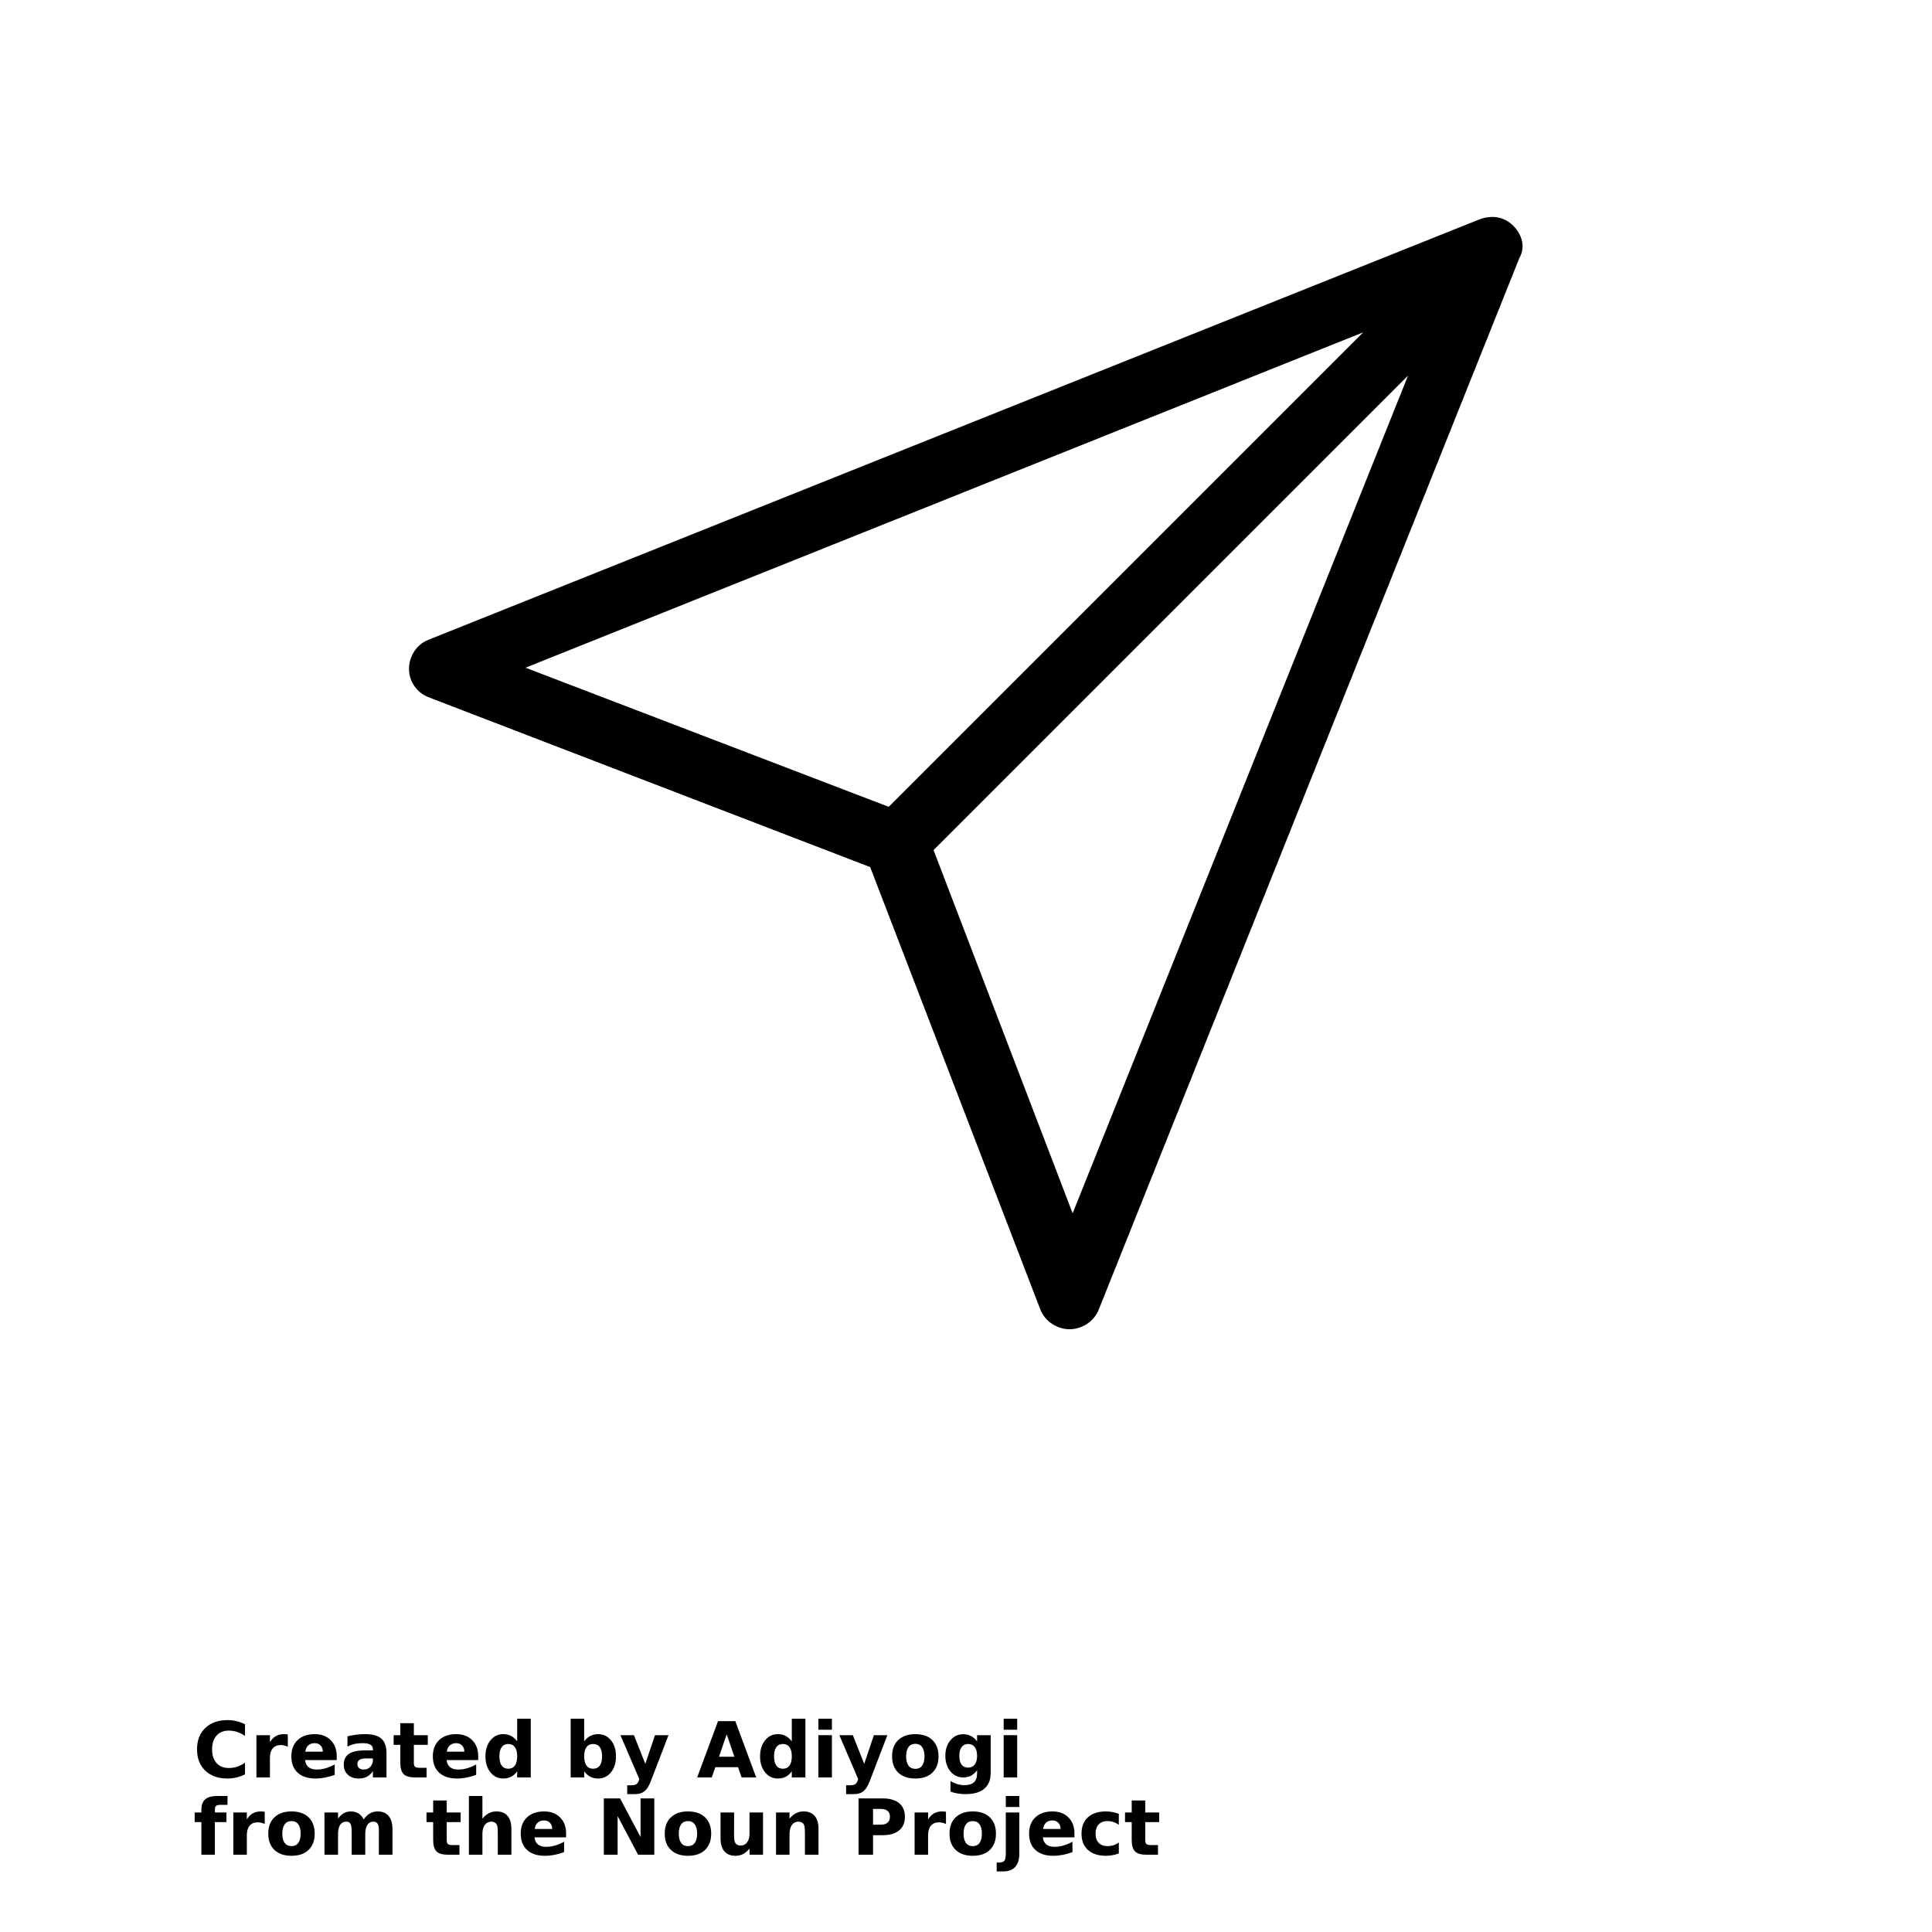
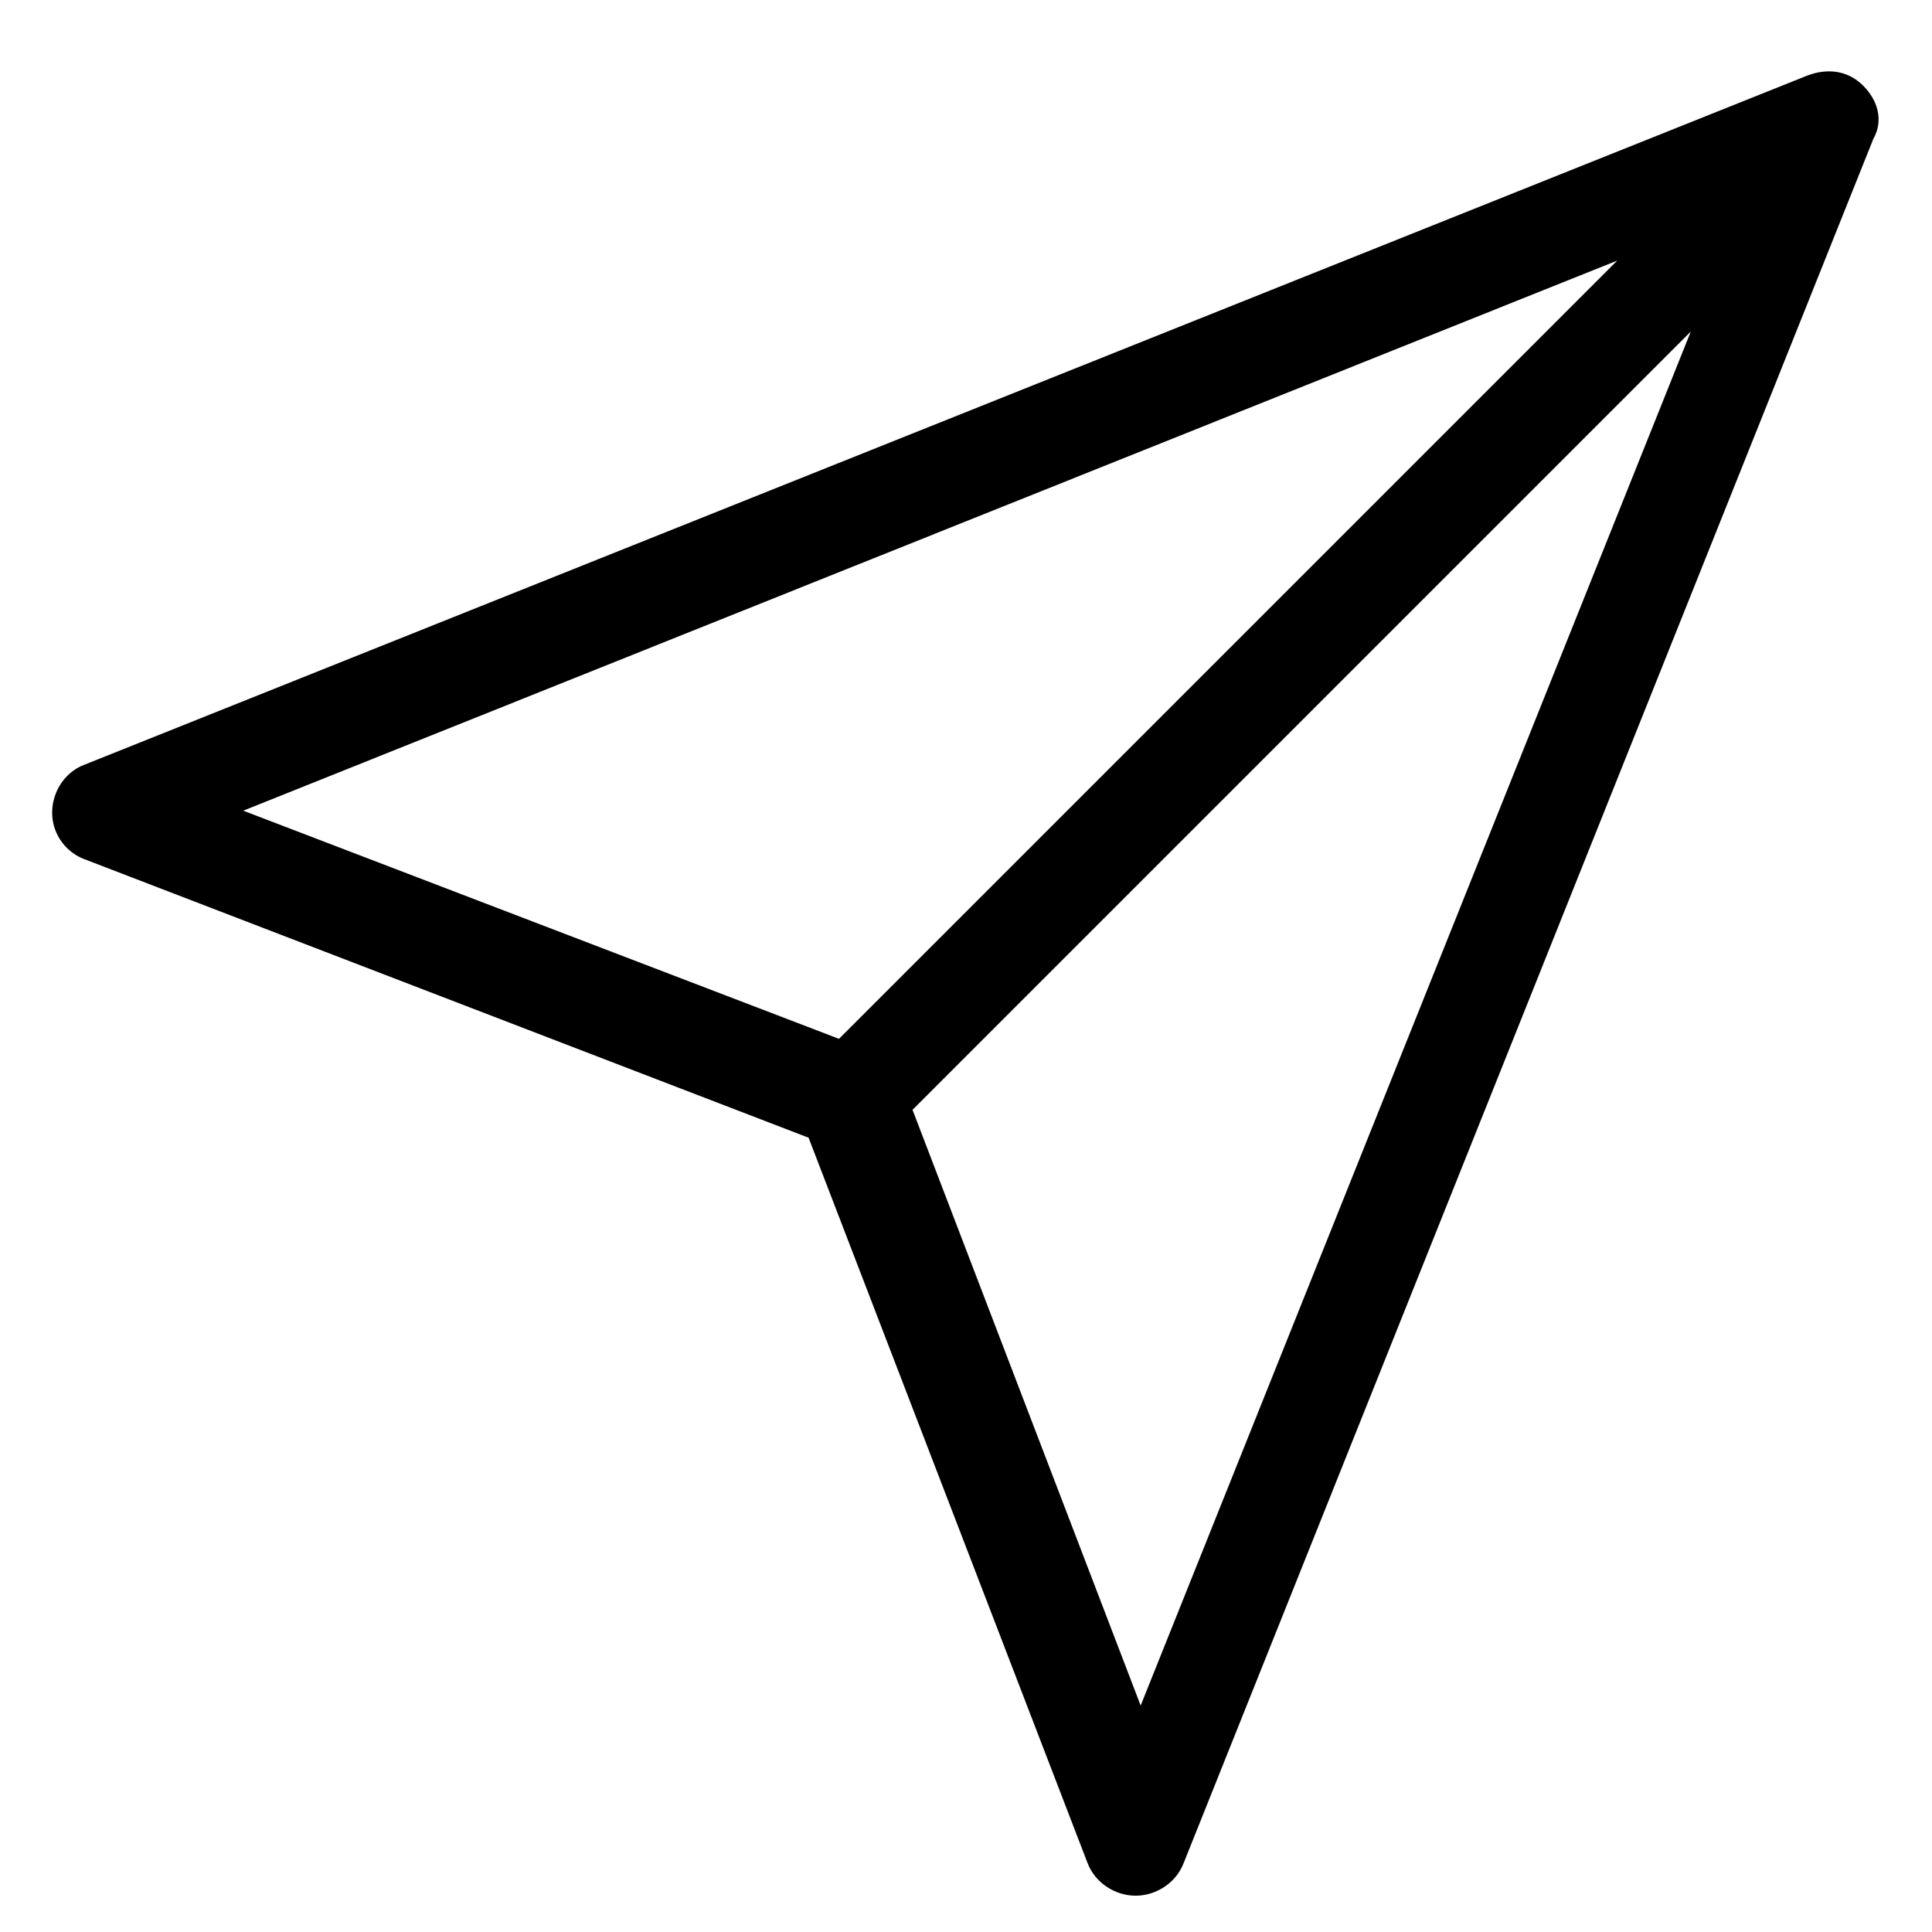
- <svg xmlns="http://www.w3.org/2000/svg" xmlns:xlink="http://www.w3.org/1999/xlink" width="700pt" height="700pt" version="1.1" viewBox="0 0 700 700">
+ <svg xmlns="http://www.w3.org/2000/svg" xmlns:xlink="http://www.w3.org/1999/xlink" width="700" height="700" version="1.1">
  <defs>
-     <symbol id="u" overflow="visible">
-       <path d="m18.766-1.125c-0.969 0.5-1.98 0.875-3.031 1.125-1.043 0.258-2.137 0.391-3.281 0.391-3.398 0-6.09-0.945-8.078-2.844-1.992-1.906-2.984-4.484-2.984-7.734 0-3.258 0.992-5.836 2.984-7.734 1.988-1.906 4.68-2.859 8.078-2.859 1.145 0 2.238 0.133 3.281 0.391 1.051 0.25 2.062 0.625 3.031 1.125v4.219c-0.98-0.656-1.945-1.141-2.891-1.453-0.949-0.312-1.949-0.469-3-0.469-1.875 0-3.352 0.605-4.422 1.812-1.074 1.199-1.609 2.856-1.609 4.969 0 2.106 0.535 3.762 1.609 4.969 1.07 1.199 2.547 1.797 4.422 1.797 1.051 0 2.051-0.148 3-0.453 0.945-0.312 1.91-0.801 2.891-1.469z" />
+     <symbol overflow="visible" id="u">
+       <path id="svg_1" d="m18.766,-1.125c-0.969,0.5 -1.98,0.875 -3.031,1.125c-1.043,0.258 -2.137,0.391 -3.281,0.391c-3.398,0 -6.09,-0.945 -8.078,-2.844c-1.992,-1.906 -2.984,-4.484 -2.984,-7.734c0,-3.258 0.992,-5.836 2.984,-7.734c1.988,-1.906 4.68,-2.859 8.078,-2.859c1.145,0 2.238,0.133 3.281,0.391c1.051,0.25 2.062,0.625 3.031,1.125l0,4.219c-0.98,-0.656 -1.945,-1.141 -2.891,-1.453c-0.949,-0.312 -1.949,-0.469 -3,-0.469c-1.875,0 -3.352,0.605 -4.422,1.812c-1.074,1.199 -1.609,2.856 -1.609,4.969c0,2.106 0.535,3.762 1.609,4.969c1.07,1.199 2.547,1.797 4.422,1.797c1.051,0 2.051,-0.148 3,-0.453c0.945,-0.312 1.91,-0.801 2.891,-1.469l0,4.219z" />
    </symbol>
-     <symbol id="d" overflow="visible">
-       <path d="m13.734-11.141c-0.438-0.195-0.871-0.344-1.297-0.438-0.418-0.102-0.84-0.156-1.266-0.156-1.262 0-2.231 0.406-2.906 1.219-0.68 0.805-1.016 1.953-1.016 3.453v7.062h-4.891v-15.312h4.891v2.516c0.625-1 1.344-1.727 2.156-2.188 0.82-0.469 1.801-0.703 2.938-0.703 0.164 0 0.344 0.012 0.531 0.031 0.195 0.012 0.477 0.039 0.844 0.078z" />
+     <symbol overflow="visible" id="d">
+       <path id="svg_2" d="m13.734,-11.141c-0.438,-0.195 -0.871,-0.344 -1.297,-0.438c-0.418,-0.102 -0.84,-0.156 -1.266,-0.156c-1.262,0 -2.231,0.406 -2.906,1.219c-0.68,0.805 -1.016,1.953 -1.016,3.453l0,7.062l-4.891,0l0,-15.312l4.891,0l0,2.516c0.625,-1 1.344,-1.727 2.156,-2.188c0.82,-0.469 1.801,-0.703 2.938,-0.703c0.164,0 0.344,0.012 0.531,0.031c0.195,0.012 0.477,0.039 0.844,0.078l0.016,4.437z" />
    </symbol>
-     <symbol id="a" overflow="visible">
-       <path d="m17.641-7.703v1.406h-11.453c0.125 1.148 0.539 2.008 1.25 2.578 0.707 0.574 1.703 0.859 2.984 0.859 1.031 0 2.082-0.148 3.156-0.453 1.082-0.312 2.191-0.773 3.328-1.391v3.766c-1.156 0.438-2.312 0.766-3.469 0.984-1.156 0.227-2.312 0.344-3.469 0.344-2.773 0-4.93-0.703-6.469-2.109-1.531-1.406-2.297-3.379-2.297-5.922 0-2.5 0.754-4.461 2.266-5.891 1.508-1.438 3.582-2.156 6.219-2.156 2.406 0 4.332 0.73 5.781 2.188 1.445 1.449 2.172 3.383 2.172 5.797zm-5.031-1.625c0-0.926-0.273-1.672-0.812-2.234-0.543-0.57-1.25-0.859-2.125-0.859-0.949 0-1.719 0.266-2.312 0.797s-0.965 1.297-1.109 2.297z" />
+     <symbol overflow="visible" id="a">
+       <path id="svg_3" d="m17.641,-7.703l0,1.406l-11.453,0c0.125,1.148 0.539,2.008 1.25,2.578c0.707,0.574 1.703,0.859 2.984,0.859c1.031,0 2.082,-0.148 3.156,-0.453c1.082,-0.312 2.191,-0.773 3.328,-1.391l0,3.766c-1.156,0.438 -2.312,0.766 -3.469,0.984c-1.156,0.227 -2.312,0.344 -3.469,0.344c-2.773,0 -4.93,-0.703 -6.469,-2.109c-1.531,-1.406 -2.297,-3.379 -2.297,-5.922c0,-2.5 0.754,-4.461 2.266,-5.891c1.508,-1.438 3.582,-2.156 6.219,-2.156c2.406,0 4.332,0.73 5.781,2.188c1.445,1.449 2.172,3.383 2.172,5.797l0,0zm-5.031,-1.625c0,-0.926 -0.273,-1.672 -0.812,-2.234c-0.543,-0.57 -1.25,-0.859 -2.125,-0.859c-0.949,0 -1.719,0.266 -2.312,0.797s-0.965,1.297 -1.109,2.297l6.359,0z" />
    </symbol>
-     <symbol id="j" overflow="visible">
-       <path d="m9.219-6.891c-1.023 0-1.793 0.172-2.312 0.516-0.512 0.344-0.766 0.855-0.766 1.531 0 0.625 0.207 1.117 0.625 1.469 0.414 0.344 0.988 0.516 1.719 0.516 0.926 0 1.703-0.328 2.328-0.984 0.633-0.664 0.953-1.492 0.953-2.484v-0.562zm7.469-1.844v8.734h-4.922v-2.266c-0.656 0.93-1.398 1.605-2.219 2.031-0.824 0.414-1.824 0.625-3 0.625-1.586 0-2.871-0.457-3.859-1.375-0.992-0.926-1.484-2.129-1.484-3.609 0-1.789 0.613-3.102 1.844-3.938 1.238-0.844 3.18-1.266 5.828-1.266h2.891v-0.391c0-0.77-0.309-1.332-0.922-1.688-0.617-0.363-1.57-0.547-2.859-0.547-1.055 0-2.031 0.105-2.938 0.312-0.898 0.211-1.73 0.523-2.5 0.938v-3.734c1.039-0.25 2.086-0.441 3.141-0.578 1.062-0.133 2.125-0.203 3.188-0.203 2.758 0 4.75 0.547 5.969 1.641 1.227 1.086 1.844 2.856 1.844 5.312z" />
+     <symbol overflow="visible" id="j">
+       <path id="svg_4" d="m9.219,-6.891c-1.023,0 -1.793,0.172 -2.312,0.516c-0.512,0.344 -0.766,0.855 -0.766,1.531c0,0.625 0.207,1.117 0.625,1.469c0.414,0.344 0.988,0.516 1.719,0.516c0.926,0 1.703,-0.328 2.328,-0.984c0.633,-0.664 0.953,-1.492 0.953,-2.484l0,-0.562l-2.547,0zm7.469,-1.844l0,8.734l-4.922,0l0,-2.266c-0.656,0.93 -1.398,1.605 -2.219,2.031c-0.824,0.414 -1.824,0.625 -3,0.625c-1.586,0 -2.871,-0.457 -3.859,-1.375c-0.992,-0.926 -1.484,-2.129 -1.484,-3.609c0,-1.789 0.613,-3.102 1.844,-3.938c1.238,-0.844 3.18,-1.266 5.828,-1.266l2.891,0l0,-0.391c0,-0.77 -0.309,-1.332 -0.922,-1.688c-0.617,-0.363 -1.57,-0.547 -2.859,-0.547c-1.055,0 -2.031,0.105 -2.938,0.312c-0.898,0.211 -1.73,0.523 -2.5,0.938l0,-3.734c1.039,-0.25 2.086,-0.441 3.141,-0.578c1.062,-0.133 2.125,-0.203 3.188,-0.203c2.758,0 4.75,0.547 5.969,1.641c1.227,1.086 1.844,2.856 1.844,5.312l0,0z" />
    </symbol>
-     <symbol id="c" overflow="visible">
-       <path d="m7.703-19.656v4.344h5.047v3.5h-5.047v6.5c0 0.711 0.141 1.188 0.422 1.438s0.836 0.375 1.672 0.375h2.516v3.5h-4.188c-1.938 0-3.312-0.398-4.125-1.203-0.805-0.812-1.203-2.18-1.203-4.109v-6.5h-2.422v-3.5h2.422v-4.344z" />
+     <symbol overflow="visible" id="c">
+       <path id="svg_5" d="m7.703,-19.656l0,4.344l5.047,0l0,3.5l-5.047,0l0,6.5c0,0.711 0.141,1.188 0.422,1.438s0.836,0.375 1.672,0.375l2.516,0l0,3.5l-4.188,0c-1.938,0 -3.312,-0.398 -4.125,-1.203c-0.805,-0.812 -1.203,-2.18 -1.203,-4.109l0,-6.5l-2.422,0l0,-3.5l2.422,0l0,-4.344l4.906,0z" />
    </symbol>
-     <symbol id="f" overflow="visible">
-       <path d="m12.766-13.078v-8.203h4.922v21.281h-4.922v-2.219c-0.668 0.906-1.406 1.57-2.219 1.984s-1.758 0.625-2.828 0.625c-1.887 0-3.434-0.75-4.641-2.25-1.211-1.5-1.812-3.426-1.812-5.781 0-2.363 0.602-4.297 1.812-5.797 1.207-1.5 2.754-2.25 4.641-2.25 1.062 0 2 0.215 2.812 0.641 0.82 0.43 1.566 1.086 2.234 1.969zm-3.219 9.922c1.039 0 1.836-0.379 2.391-1.141 0.551-0.77 0.828-1.883 0.828-3.344 0-1.457-0.277-2.566-0.828-3.328-0.555-0.77-1.352-1.156-2.391-1.156-1.043 0-1.84 0.387-2.391 1.156-0.555 0.762-0.828 1.871-0.828 3.328 0 1.461 0.273 2.574 0.828 3.344 0.551 0.762 1.348 1.141 2.391 1.141z" />
+     <symbol overflow="visible" id="f">
+       <path id="svg_6" d="m12.766,-13.078l0,-8.203l4.922,0l0,21.281l-4.922,0l0,-2.219c-0.668,0.906 -1.406,1.57 -2.219,1.984s-1.758,0.625 -2.828,0.625c-1.887,0 -3.434,-0.75 -4.641,-2.25c-1.211,-1.5 -1.812,-3.426 -1.812,-5.781c0,-2.363 0.602,-4.297 1.812,-5.797c1.207,-1.5 2.754,-2.25 4.641,-2.25c1.062,0 2,0.215 2.812,0.641c0.82,0.43 1.566,1.086 2.234,1.969l0,0zm-3.219,9.922c1.039,0 1.836,-0.379 2.391,-1.141c0.551,-0.77 0.828,-1.883 0.828,-3.344c0,-1.457 -0.277,-2.566 -0.828,-3.328c-0.555,-0.77 -1.352,-1.156 -2.391,-1.156c-1.043,0 -1.84,0.387 -2.391,1.156c-0.555,0.762 -0.828,1.871 -0.828,3.328c0,1.461 0.273,2.574 0.828,3.344c0.551,0.762 1.348,1.141 2.391,1.141z" />
    </symbol>
-     <symbol id="i" overflow="visible">
-       <path d="m10.5-3.156c1.051 0 1.852-0.379 2.406-1.141 0.551-0.77 0.828-1.883 0.828-3.344 0-1.457-0.277-2.566-0.828-3.328-0.555-0.77-1.355-1.156-2.406-1.156-1.055 0-1.859 0.387-2.422 1.156-0.555 0.773-0.828 1.883-0.828 3.328 0 1.449 0.273 2.559 0.828 3.328 0.562 0.773 1.367 1.156 2.422 1.156zm-3.25-9.922c0.676-0.883 1.422-1.539 2.234-1.969 0.82-0.426 1.766-0.641 2.828-0.641 1.895 0 3.445 0.75 4.656 2.25 1.207 1.5 1.812 3.434 1.812 5.797 0 2.356-0.605 4.281-1.812 5.781-1.211 1.5-2.762 2.25-4.656 2.25-1.062 0-2.008-0.211-2.828-0.625-0.812-0.426-1.559-1.086-2.234-1.984v2.219h-4.891v-21.281h4.891z" />
+     <symbol overflow="visible" id="i">
+       <path id="svg_7" d="m10.5,-3.156c1.051,0 1.852,-0.379 2.406,-1.141c0.551,-0.77 0.828,-1.883 0.828,-3.344c0,-1.457 -0.277,-2.566 -0.828,-3.328c-0.555,-0.77 -1.355,-1.156 -2.406,-1.156c-1.055,0 -1.859,0.387 -2.422,1.156c-0.555,0.773 -0.828,1.883 -0.828,3.328c0,1.449 0.273,2.559 0.828,3.328c0.562,0.773 1.367,1.156 2.422,1.156l0,0zm-3.25,-9.922c0.676,-0.883 1.422,-1.539 2.234,-1.969c0.82,-0.426 1.766,-0.641 2.828,-0.641c1.895,0 3.445,0.75 4.656,2.25c1.207,1.5 1.812,3.434 1.812,5.797c0,2.356 -0.605,4.281 -1.812,5.781c-1.211,1.5 -2.762,2.25 -4.656,2.25c-1.062,0 -2.008,-0.211 -2.828,-0.625c-0.812,-0.426 -1.559,-1.086 -2.234,-1.984l0,2.219l-4.891,0l0,-21.281l4.891,0l0,8.203z" />
    </symbol>
-     <symbol id="e" overflow="visible">
-       <path d="m0.344-15.312h4.891l4.125 10.391 3.5-10.391h4.891l-6.438 16.766c-0.648 1.695-1.402 2.883-2.266 3.562-0.867 0.688-2 1.031-3.406 1.031h-2.844v-3.219h1.531c0.832 0 1.438-0.137 1.812-0.406 0.383-0.262 0.68-0.73 0.891-1.406l0.141-0.422z" />
+     <symbol overflow="visible" id="e">
+       <path id="svg_8" d="m0.344,-15.312l4.891,0l4.125,10.391l3.5,-10.391l4.891,0l-6.438,16.766c-0.648,1.695 -1.402,2.883 -2.266,3.562c-0.867,0.688 -2,1.031 -3.406,1.031l-2.844,0l0,-3.219l1.531,0c0.832,0 1.438,-0.137 1.812,-0.406c0.383,-0.262 0.68,-0.73 0.891,-1.406l0.141,-0.422l-6.828,-15.907z" />
    </symbol>
-     <symbol id="h" overflow="visible">
-       <path d="m14.953-3.719h-8.219l-1.312 3.719h-5.281l7.562-20.406h6.266l7.562 20.406h-5.281zm-6.906-3.781h5.578l-2.781-8.125z" />
+     <symbol overflow="visible" id="h">
+       <path id="svg_9" d="m14.953,-3.719l-8.219,0l-1.312,3.719l-5.281,0l7.562,-20.406l6.266,0l7.562,20.406l-5.281,0l-1.297,-3.719zm-6.906,-3.781l5.578,0l-2.781,-8.125l-2.797,8.125z" />
    </symbol>
-     <symbol id="g" overflow="visible">
-       <path d="m2.359-15.312h4.891v15.312h-4.891zm0-5.969h4.891v4h-4.891z" />
+     <symbol overflow="visible" id="g">
+       <path id="svg_10" d="m2.359,-15.312l4.891,0l0,15.312l-4.891,0l0,-15.312zm0,-5.969l4.891,0l0,4l-4.891,0l0,-4z" />
    </symbol>
-     <symbol id="b" overflow="visible">
-       <path d="m9.641-12.188c-1.086 0-1.914 0.391-2.484 1.172-0.574 0.781-0.859 1.906-0.859 3.375s0.285 2.594 0.859 3.375c0.57 0.773 1.398 1.156 2.484 1.156 1.062 0 1.875-0.383 2.438-1.156 0.57-0.781 0.859-1.906 0.859-3.375s-0.289-2.594-0.859-3.375c-0.562-0.781-1.375-1.172-2.438-1.172zm0-3.5c2.633 0 4.691 0.715 6.172 2.141 1.477 1.418 2.219 3.387 2.219 5.906 0 2.512-0.742 4.481-2.219 5.906-1.48 1.418-3.539 2.125-6.172 2.125-2.648 0-4.715-0.707-6.203-2.125-1.492-1.426-2.234-3.394-2.234-5.906 0-2.519 0.742-4.488 2.234-5.906 1.488-1.426 3.555-2.141 6.203-2.141z" />
+     <symbol overflow="visible" id="b">
+       <path id="svg_11" d="m9.641,-12.188c-1.086,0 -1.914,0.391 -2.484,1.172c-0.574,0.781 -0.859,1.906 -0.859,3.375s0.285,2.594 0.859,3.375c0.57,0.773 1.398,1.156 2.484,1.156c1.062,0 1.875,-0.383 2.438,-1.156c0.57,-0.781 0.859,-1.906 0.859,-3.375s-0.289,-2.594 -0.859,-3.375c-0.562,-0.781 -1.375,-1.172 -2.438,-1.172zm0,-3.5c2.633,0 4.691,0.715 6.172,2.141c1.477,1.418 2.219,3.387 2.219,5.906c0,2.512 -0.742,4.481 -2.219,5.906c-1.48,1.418 -3.539,2.125 -6.172,2.125c-2.648,0 -4.715,-0.707 -6.203,-2.125c-1.492,-1.426 -2.234,-3.394 -2.234,-5.906c0,-2.519 0.742,-4.488 2.234,-5.906c1.488,-1.426 3.555,-2.141 6.203,-2.141z" />
    </symbol>
-     <symbol id="t" overflow="visible">
-       <path d="m12.766-2.594c-0.668 0.887-1.406 1.543-2.219 1.969-0.812 0.418-1.758 0.625-2.828 0.625-1.867 0-3.406-0.734-4.625-2.203-1.219-1.477-1.828-3.352-1.828-5.625 0-2.289 0.609-4.164 1.828-5.625 1.219-1.469 2.758-2.203 4.625-2.203 1.07 0 2.016 0.215 2.828 0.641 0.812 0.418 1.551 1.074 2.219 1.969v-2.266h4.922v13.766c0 2.457-0.777 4.336-2.328 5.641-1.555 1.301-3.809 1.953-6.766 1.953-0.949 0-1.871-0.074-2.766-0.219-0.898-0.148-1.797-0.371-2.703-0.672v-3.812c0.863 0.488 1.703 0.852 2.516 1.094 0.82 0.238 1.648 0.359 2.484 0.359 1.602 0 2.773-0.352 3.516-1.047 0.75-0.699 1.125-1.797 1.125-3.297zm-3.219-9.531c-1.012 0-1.805 0.375-2.375 1.125-0.562 0.742-0.844 1.797-0.844 3.172 0 1.398 0.27 2.461 0.812 3.188 0.551 0.719 1.352 1.078 2.406 1.078 1.02 0 1.812-0.367 2.375-1.109 0.562-0.75 0.844-1.801 0.844-3.156 0-1.375-0.281-2.43-0.844-3.172-0.562-0.75-1.355-1.125-2.375-1.125z" />
+     <symbol overflow="visible" id="t">
+       <path id="svg_12" d="m12.766,-2.594c-0.668,0.887 -1.406,1.543 -2.219,1.969c-0.812,0.418 -1.758,0.625 -2.828,0.625c-1.867,0 -3.406,-0.734 -4.625,-2.203c-1.219,-1.477 -1.828,-3.352 -1.828,-5.625c0,-2.289 0.609,-4.164 1.828,-5.625c1.219,-1.469 2.758,-2.203 4.625,-2.203c1.07,0 2.016,0.215 2.828,0.641c0.812,0.418 1.551,1.074 2.219,1.969l0,-2.266l4.922,0l0,13.766c0,2.457 -0.777,4.336 -2.328,5.641c-1.555,1.301 -3.809,1.953 -6.766,1.953c-0.949,0 -1.871,-0.074 -2.766,-0.219c-0.898,-0.148 -1.797,-0.371 -2.703,-0.672l0,-3.812c0.863,0.488 1.703,0.852 2.516,1.094c0.82,0.238 1.648,0.359 2.484,0.359c1.602,0 2.773,-0.352 3.516,-1.047c0.75,-0.699 1.125,-1.797 1.125,-3.297l-0,-1.047zm-3.219,-9.531c-1.012,0 -1.805,0.375 -2.375,1.125c-0.562,0.742 -0.844,1.797 -0.844,3.172c0,1.398 0.27,2.461 0.812,3.188c0.551,0.719 1.352,1.078 2.406,1.078c1.02,0 1.812,-0.367 2.375,-1.109c0.562,-0.75 0.844,-1.801 0.844,-3.156c0,-1.375 -0.281,-2.43 -0.844,-3.172c-0.562,-0.75 -1.355,-1.125 -2.375,-1.125l0,0z" />
    </symbol>
-     <symbol id="s" overflow="visible">
-       <path d="m12.422-21.281v3.219h-2.703c-0.688 0-1.172 0.125-1.453 0.375-0.273 0.25-0.406 0.688-0.406 1.312v1.062h4.188v3.5h-4.188v11.812h-4.891v-11.812h-2.438v-3.5h2.438v-1.062c0-1.664 0.461-2.898 1.391-3.703 0.926-0.801 2.367-1.203 4.328-1.203z" />
+     <symbol overflow="visible" id="s">
+       <path id="svg_13" d="m12.422,-21.281l0,3.219l-2.703,0c-0.688,0 -1.172,0.125 -1.453,0.375c-0.273,0.25 -0.406,0.688 -0.406,1.312l0,1.062l4.188,0l0,3.5l-4.188,0l0,11.812l-4.891,0l0,-11.812l-2.438,0l0,-3.5l2.438,0l0,-1.062c0,-1.664 0.461,-2.898 1.391,-3.703c0.926,-0.801 2.367,-1.203 4.328,-1.203l3.734,-0z" />
    </symbol>
-     <symbol id="r" overflow="visible">
-       <path d="m16.547-12.766c0.613-0.945 1.348-1.672 2.203-2.172 0.852-0.5 1.789-0.75 2.812-0.75 1.758 0 3.098 0.547 4.016 1.641 0.926 1.086 1.391 2.656 1.391 4.719v9.328h-4.922v-7.984-0.359c0.008-0.133 0.016-0.32 0.016-0.562 0-1.082-0.164-1.863-0.484-2.344-0.312-0.488-0.824-0.734-1.531-0.734-0.93 0-1.648 0.387-2.156 1.156-0.512 0.762-0.773 1.867-0.781 3.312v7.516h-4.922v-7.984c0-1.695-0.148-2.785-0.438-3.266-0.293-0.488-0.812-0.734-1.562-0.734-0.938 0-1.664 0.387-2.172 1.156-0.512 0.762-0.766 1.859-0.766 3.297v7.531h-4.922v-15.312h4.922v2.234c0.602-0.863 1.289-1.516 2.062-1.953 0.781-0.438 1.641-0.656 2.578-0.656 1.062 0 2 0.258 2.812 0.766 0.812 0.512 1.426 1.23 1.844 2.156z" />
+     <symbol overflow="visible" id="r">
+       <path id="svg_14" d="m16.547,-12.766c0.613,-0.945 1.348,-1.672 2.203,-2.172c0.852,-0.5 1.789,-0.75 2.812,-0.75c1.758,0 3.098,0.547 4.016,1.641c0.926,1.086 1.391,2.656 1.391,4.719l0,9.328l-4.922,0l0,-7.984l0,-0.359c0.008,-0.133 0.016,-0.32 0.016,-0.562c0,-1.082 -0.164,-1.863 -0.484,-2.344c-0.312,-0.488 -0.824,-0.734 -1.531,-0.734c-0.93,0 -1.648,0.387 -2.156,1.156c-0.512,0.762 -0.773,1.867 -0.781,3.312l0,7.516l-4.922,0l0,-7.984c0,-1.695 -0.148,-2.785 -0.438,-3.266c-0.293,-0.488 -0.812,-0.734 -1.562,-0.734c-0.938,0 -1.664,0.387 -2.172,1.156c-0.512,0.762 -0.766,1.859 -0.766,3.297l0,7.531l-4.922,0l0,-15.312l4.922,0l0,2.234c0.602,-0.863 1.289,-1.516 2.062,-1.953c0.781,-0.438 1.641,-0.656 2.578,-0.656c1.062,0 2,0.258 2.812,0.766c0.812,0.512 1.426,1.23 1.844,2.156l0,-0z" />
    </symbol>
-     <symbol id="q" overflow="visible">
-       <path d="m17.75-9.328v9.328h-4.922v-7.109c0-1.344-0.031-2.266-0.094-2.766s-0.168-0.867-0.312-1.109c-0.188-0.312-0.449-0.555-0.781-0.734-0.324-0.176-0.695-0.266-1.109-0.266-1.023 0-1.824 0.398-2.406 1.188-0.586 0.781-0.875 1.871-0.875 3.266v7.531h-4.891v-21.281h4.891v8.203c0.738-0.883 1.52-1.539 2.344-1.969 0.832-0.426 1.75-0.641 2.75-0.641 1.77 0 3.113 0.547 4.031 1.641 0.914 1.086 1.375 2.656 1.375 4.719z" />
+     <symbol overflow="visible" id="q">
+       <path id="svg_15" d="m17.75,-9.328l0,9.328l-4.922,0l0,-7.109c0,-1.344 -0.031,-2.266 -0.094,-2.766s-0.168,-0.867 -0.312,-1.109c-0.188,-0.312 -0.449,-0.555 -0.781,-0.734c-0.324,-0.176 -0.695,-0.266 -1.109,-0.266c-1.023,0 -1.824,0.398 -2.406,1.188c-0.586,0.781 -0.875,1.871 -0.875,3.266l0,7.531l-4.891,0l0,-21.281l4.891,0l0,8.203c0.738,-0.883 1.52,-1.539 2.344,-1.969c0.832,-0.426 1.75,-0.641 2.75,-0.641c1.77,0 3.113,0.547 4.031,1.641c0.914,1.086 1.375,2.656 1.375,4.719l0,-0z" />
    </symbol>
-     <symbol id="p" overflow="visible">
-       <path d="m2.578-20.406h5.875l7.422 14v-14h4.984v20.406h-5.875l-7.422-14v14h-4.984z" />
+     <symbol overflow="visible" id="p">
+       <path id="svg_16" d="m2.578,-20.406l5.875,0l7.422,14l0,-14l4.984,0l0,20.406l-5.875,0l-7.422,-14l0,14l-4.984,0l0,-20.406z" />
    </symbol>
-     <symbol id="o" overflow="visible">
-       <path d="m2.188-5.969v-9.344h4.922v1.531c0 0.836-0.008 1.875-0.016 3.125-0.012 1.25-0.016 2.086-0.016 2.5 0 1.242 0.031 2.133 0.094 2.672 0.07 0.543 0.18 0.934 0.328 1.172 0.207 0.324 0.473 0.574 0.797 0.75 0.32 0.168 0.691 0.25 1.109 0.25 1.02 0 1.82-0.391 2.406-1.172 0.582-0.781 0.875-1.867 0.875-3.266v-7.562h4.891v15.312h-4.891v-2.219c-0.742 0.898-1.523 1.559-2.344 1.984-0.824 0.414-1.734 0.625-2.734 0.625-1.762 0-3.106-0.539-4.031-1.625-0.93-1.082-1.391-2.66-1.391-4.734z" />
+     <symbol overflow="visible" id="o">
+       <path id="svg_17" d="m2.188,-5.969l0,-9.344l4.922,0l0,1.531c0,0.836 -0.008,1.875 -0.016,3.125c-0.012,1.25 -0.016,2.086 -0.016,2.5c0,1.242 0.031,2.133 0.094,2.672c0.07,0.543 0.18,0.934 0.328,1.172c0.207,0.324 0.473,0.574 0.797,0.75c0.32,0.168 0.691,0.25 1.109,0.25c1.02,0 1.82,-0.391 2.406,-1.172c0.582,-0.781 0.875,-1.867 0.875,-3.266l0,-7.562l4.891,0l0,15.312l-4.891,0l0,-2.219c-0.742,0.898 -1.523,1.559 -2.344,1.984c-0.824,0.414 -1.734,0.625 -2.734,0.625c-1.762,0 -3.106,-0.539 -4.031,-1.625c-0.93,-1.082 -1.391,-2.66 -1.391,-4.734l0,0.001z" />
    </symbol>
-     <symbol id="n" overflow="visible">
-       <path d="m17.75-9.328v9.328h-4.922v-7.141c0-1.32-0.031-2.234-0.094-2.734s-0.168-0.867-0.312-1.109c-0.188-0.312-0.449-0.555-0.781-0.734-0.324-0.176-0.695-0.266-1.109-0.266-1.023 0-1.824 0.398-2.406 1.188-0.586 0.781-0.875 1.871-0.875 3.266v7.531h-4.891v-15.312h4.891v2.234c0.738-0.883 1.52-1.539 2.344-1.969 0.832-0.426 1.75-0.641 2.75-0.641 1.77 0 3.113 0.547 4.031 1.641 0.914 1.086 1.375 2.656 1.375 4.719z" />
+     <symbol overflow="visible" id="n">
+       <path id="svg_18" d="m17.75,-9.328l0,9.328l-4.922,0l0,-7.141c0,-1.32 -0.031,-2.234 -0.094,-2.734s-0.168,-0.867 -0.312,-1.109c-0.188,-0.312 -0.449,-0.555 -0.781,-0.734c-0.324,-0.176 -0.695,-0.266 -1.109,-0.266c-1.023,0 -1.824,0.398 -2.406,1.188c-0.586,0.781 -0.875,1.871 -0.875,3.266l0,7.531l-4.891,0l0,-15.312l4.891,0l0,2.234c0.738,-0.883 1.52,-1.539 2.344,-1.969c0.832,-0.426 1.75,-0.641 2.75,-0.641c1.77,0 3.113,0.547 4.031,1.641c0.914,1.086 1.375,2.656 1.375,4.719l0,-0z" />
    </symbol>
-     <symbol id="m" overflow="visible">
-       <path d="m2.578-20.406h8.734c2.594 0 4.582 0.578 5.969 1.734 1.395 1.148 2.094 2.789 2.094 4.922 0 2.137-0.699 3.781-2.094 4.938-1.387 1.156-3.375 1.734-5.969 1.734h-3.484v7.078h-5.25zm5.25 3.812v5.703h2.922c1.02 0 1.805-0.25 2.359-0.75 0.562-0.5 0.844-1.203 0.844-2.109 0-0.914-0.281-1.617-0.844-2.109-0.555-0.488-1.34-0.734-2.359-0.734z" />
+     <symbol overflow="visible" id="m">
+       <path id="svg_19" d="m2.578,-20.406l8.734,0c2.594,0 4.582,0.578 5.969,1.734c1.395,1.148 2.094,2.789 2.094,4.922c0,2.137 -0.699,3.781 -2.094,4.938c-1.387,1.156 -3.375,1.734 -5.969,1.734l-3.484,0l0,7.078l-5.25,0l0,-20.406zm5.25,3.812l0,5.703l2.922,0c1.02,0 1.805,-0.25 2.359,-0.75c0.562,-0.5 0.844,-1.203 0.844,-2.109c0,-0.914 -0.281,-1.617 -0.844,-2.109c-0.555,-0.488 -1.34,-0.734 -2.359,-0.734l-2.922,0z" />
    </symbol>
-     <symbol id="l" overflow="visible">
-       <path d="m2.359-15.312h4.891v15.031c0 2.051-0.496 3.617-1.484 4.703-0.98 1.082-2.406 1.625-4.281 1.625h-2.422v-3.219h0.859c0.926 0 1.562-0.211 1.906-0.625 0.352-0.418 0.531-1.246 0.531-2.484zm0-5.969h4.891v4h-4.891z" />
+     <symbol overflow="visible" id="l">
+       <path id="svg_20" d="m2.359,-15.312l4.891,0l0,15.031c0,2.051 -0.496,3.617 -1.484,4.703c-0.98,1.082 -2.406,1.625 -4.281,1.625l-2.422,0l0,-3.219l0.859,0c0.926,0 1.562,-0.211 1.906,-0.625c0.352,-0.418 0.531,-1.246 0.531,-2.484l0,-15.031zm0,-5.969l4.891,0l0,4l-4.891,0l0,-4z" />
    </symbol>
-     <symbol id="k" overflow="visible">
-       <path d="m14.719-14.828v3.984c-0.656-0.457-1.324-0.797-2-1.016-0.668-0.219-1.359-0.328-2.078-0.328-1.367 0-2.434 0.402-3.203 1.203-0.762 0.793-1.141 1.906-1.141 3.344 0 1.43 0.379 2.543 1.141 3.344 0.77 0.793 1.836 1.188 3.203 1.188 0.758 0 1.484-0.109 2.172-0.328 0.688-0.227 1.32-0.566 1.906-1.016v4c-0.762 0.281-1.539 0.488-2.328 0.625-0.781 0.145-1.574 0.219-2.375 0.219-2.762 0-4.922-0.707-6.484-2.125-1.555-1.414-2.328-3.383-2.328-5.906 0-2.531 0.773-4.504 2.328-5.922 1.562-1.414 3.723-2.125 6.484-2.125 0.801 0 1.594 0.074 2.375 0.219 0.781 0.137 1.555 0.352 2.328 0.641z" />
+     <symbol overflow="visible" id="k">
+       <path id="svg_21" d="m14.719,-14.828l0,3.984c-0.656,-0.457 -1.324,-0.797 -2,-1.016c-0.668,-0.219 -1.359,-0.328 -2.078,-0.328c-1.367,0 -2.434,0.402 -3.203,1.203c-0.762,0.793 -1.141,1.906 -1.141,3.344c0,1.43 0.379,2.543 1.141,3.344c0.77,0.793 1.836,1.188 3.203,1.188c0.758,0 1.484,-0.109 2.172,-0.328c0.688,-0.227 1.32,-0.566 1.906,-1.016l0,4c-0.762,0.281 -1.539,0.488 -2.328,0.625c-0.781,0.145 -1.574,0.219 -2.375,0.219c-2.762,0 -4.922,-0.707 -6.484,-2.125c-1.555,-1.414 -2.328,-3.383 -2.328,-5.906c0,-2.531 0.773,-4.504 2.328,-5.922c1.562,-1.414 3.723,-2.125 6.484,-2.125c0.801,0 1.594,0.074 2.375,0.219c0.781,0.137 1.555,0.352 2.328,0.641l0,-0z" />
    </symbol>
  </defs>
  <g>
-     <path d="m548.24 81.762c-3.359-3.359-7.84-3.922-12.32-2.238l-380.8 152.32c-5.602 2.238-8.398 8.961-6.16 14.559 1.121 2.801 3.359 5.039 6.16 6.16l160.16 61.602 61.602 160.16c1.68 4.481 6.16 7.281 10.641 7.281s8.961-2.801 10.641-7.281l152.32-380.8c2.238-3.922 1.121-8.402-2.242-11.762zm-357.84 160.16 303.52-121.52-171.92 171.92zm198.24 197.68-50.398-131.6 171.92-171.92z" />
-     <use x="70" y="644" xlink:href="#u" />
-     <use x="90.551" y="644" xlink:href="#d" />
-     <use x="104.359" y="644" xlink:href="#a" />
-     <use x="123.348" y="644" xlink:href="#j" />
-     <use x="142.242" y="644" xlink:href="#c" />
-     <use x="155.629" y="644" xlink:href="#a" />
-     <use x="174.617" y="644" xlink:href="#f" />
-     <use x="204.41" y="644" xlink:href="#i" />
-     <use x="224.453" y="644" xlink:href="#e" />
-     <use x="252.453" y="644" xlink:href="#h" />
-     <use x="274.121" y="644" xlink:href="#f" />
-     <use x="294.164" y="644" xlink:href="#g" />
-     <use x="303.762" y="644" xlink:href="#e" />
-     <use x="322.016" y="644" xlink:href="#b" />
-     <use x="341.25" y="644" xlink:href="#t" />
-     <use x="361.293" y="644" xlink:href="#g" />
-     <use x="70" y="672" xlink:href="#s" />
-     <use x="82.184" y="672" xlink:href="#d" />
-     <use x="95.992" y="672" xlink:href="#b" />
-     <use x="115.227" y="672" xlink:href="#r" />
-     <use x="154.152" y="672" xlink:href="#c" />
-     <use x="167.535" y="672" xlink:href="#q" />
-     <use x="187.469" y="672" xlink:href="#a" />
-     <use x="216.207" y="672" xlink:href="#p" />
-     <use x="239.641" y="672" xlink:href="#b" />
-     <use x="258.879" y="672" xlink:href="#o" />
-     <use x="278.812" y="672" xlink:href="#n" />
-     <use x="308.492" y="672" xlink:href="#m" />
-     <use x="329.016" y="672" xlink:href="#d" />
-     <use x="342.82" y="672" xlink:href="#b" />
-     <use x="362.059" y="672" xlink:href="#l" />
-     <use x="371.656" y="672" xlink:href="#a" />
-     <use x="390.648" y="672" xlink:href="#k" />
-     <use x="407.242" y="672" xlink:href="#c" />
+     <g stroke="null" id="svg_22">
+       <path stroke="null" id="svg_23" d="m675.058,31.034c-5.51,-5.51 -12.859,-6.433 -20.207,-3.671l-624.579,249.832c-9.188,3.671 -13.775,14.697 -10.104,23.879c1.839,4.594 5.51,8.265 10.104,10.104l262.691,101.038l101.038,262.691c2.755,7.349 10.104,11.942 17.453,11.942s14.697,-4.594 17.453,-11.942l249.832,-624.579c3.671,-6.433 1.839,-13.781 -3.678,-19.292l-0.003,-0.001zm-586.921,262.691l497.826,-199.314l-281.979,281.979l-215.847,-82.665zm325.149,324.23l-82.662,-215.847l281.979,-281.979l-199.318,497.826z" />
+       <use stroke="null" transform="matrix(1.64018 0 0 1.64018 -36.2644 -517.851)" id="svg_24" xlink:href="#u" y="896.888" x="-44.554" />
+       <use stroke="null" transform="matrix(1.64018 0 0 1.64018 -36.2644 -517.851)" id="svg_25" xlink:href="#d" y="896.888" x="-24.003" />
+       <use stroke="null" transform="matrix(1.64018 0 0 1.64018 -36.2644 -517.851)" id="svg_26" xlink:href="#a" y="896.888" x="-10.194" />
+       <use stroke="null" transform="matrix(1.64018 0 0 1.64018 -36.2644 -517.851)" id="svg_27" xlink:href="#j" y="896.888" x="8.794" />
+       <use stroke="null" transform="matrix(1.64018 0 0 1.64018 -36.2644 -517.851)" id="svg_28" xlink:href="#c" y="896.888" x="27.689" />
+       <use stroke="null" transform="matrix(1.64018 0 0 1.64018 -36.2644 -517.851)" id="svg_29" xlink:href="#a" y="896.888" x="41.075" />
+       <use stroke="null" transform="matrix(1.64018 0 0 1.64018 -36.2644 -517.851)" id="svg_30" xlink:href="#f" y="896.888" x="60.064" />
+       <use stroke="null" transform="matrix(1.64018 0 0 1.64018 -36.2644 -517.851)" id="svg_31" xlink:href="#i" y="896.888" x="89.857" />
+       <use stroke="null" transform="matrix(1.64018 0 0 1.64018 -36.2644 -517.851)" id="svg_32" xlink:href="#e" y="896.888" x="109.9" />
+       <use stroke="null" transform="matrix(1.64018 0 0 1.64018 -36.2644 -517.851)" id="svg_33" xlink:href="#h" y="896.888" x="137.9" />
+       <use stroke="null" transform="matrix(1.64018 0 0 1.64018 -36.2644 -517.851)" id="svg_34" xlink:href="#f" y="896.888" x="159.567" />
+       <use stroke="null" transform="matrix(1.64018 0 0 1.64018 -36.2644 -517.851)" id="svg_35" xlink:href="#g" y="896.888" x="179.61" />
+       <use stroke="null" transform="matrix(1.64018 0 0 1.64018 -36.2644 -517.851)" id="svg_36" xlink:href="#e" y="896.888" x="189.208" />
+       <use stroke="null" transform="matrix(1.64018 0 0 1.64018 -36.2644 -517.851)" id="svg_37" xlink:href="#b" y="896.888" x="207.462" />
+       <use stroke="null" transform="matrix(1.64018 0 0 1.64018 -36.2644 -517.851)" id="svg_38" xlink:href="#t" y="896.888" x="226.696" />
+       <use stroke="null" transform="matrix(1.64018 0 0 1.64018 -36.2644 -517.851)" id="svg_39" xlink:href="#g" y="896.888" x="246.739" />
+       <use stroke="null" transform="matrix(1.64018 0 0 1.64018 -36.2644 -517.851)" id="svg_40" xlink:href="#s" y="924.888" x="-44.554" />
+       <use stroke="null" transform="matrix(1.64018 0 0 1.64018 -36.2644 -517.851)" id="svg_41" xlink:href="#d" y="924.888" x="-32.37" />
+       <use stroke="null" transform="matrix(1.64018 0 0 1.64018 -36.2644 -517.851)" id="svg_42" xlink:href="#b" y="924.888" x="-18.561" />
+       <use stroke="null" transform="matrix(1.64018 0 0 1.64018 -36.2644 -517.851)" id="svg_43" xlink:href="#r" y="924.888" x="0.673" />
+       <use stroke="null" transform="matrix(1.64018 0 0 1.64018 -36.2644 -517.851)" id="svg_44" xlink:href="#c" y="924.888" x="39.599" />
+       <use stroke="null" transform="matrix(1.64018 0 0 1.64018 -36.2644 -517.851)" id="svg_45" xlink:href="#q" y="924.888" x="52.982" />
+       <use stroke="null" transform="matrix(1.64018 0 0 1.64018 -36.2644 -517.851)" id="svg_46" xlink:href="#a" y="924.888" x="72.915" />
+       <use stroke="null" transform="matrix(1.64018 0 0 1.64018 -36.2644 -517.851)" id="svg_47" xlink:href="#p" y="924.888" x="101.653" />
+       <use stroke="null" transform="matrix(1.64018 0 0 1.64018 -36.2644 -517.851)" id="svg_48" xlink:href="#b" y="924.888" x="125.087" />
+       <use stroke="null" transform="matrix(1.64018 0 0 1.64018 -36.2644 -517.851)" id="svg_49" xlink:href="#o" y="924.888" x="144.325" />
+       <use stroke="null" transform="matrix(1.64018 0 0 1.64018 -36.2644 -517.851)" id="svg_50" xlink:href="#n" y="924.888" x="164.259" />
+       <use stroke="null" transform="matrix(1.64018 0 0 1.64018 -36.2644 -517.851)" id="svg_51" xlink:href="#m" y="924.888" x="193.939" />
+       <use stroke="null" transform="matrix(1.64018 0 0 1.64018 -36.2644 -517.851)" id="svg_52" xlink:href="#d" y="924.888" x="214.462" />
+       <use stroke="null" transform="matrix(1.64018 0 0 1.64018 -36.2644 -517.851)" id="svg_53" xlink:href="#b" y="924.888" x="228.267" />
+       <use stroke="null" transform="matrix(1.64018 0 0 1.64018 -36.2644 -517.851)" id="svg_54" xlink:href="#l" y="924.888" x="247.505" />
+       <use stroke="null" transform="matrix(1.64018 0 0 1.64018 -36.2644 -517.851)" id="svg_55" xlink:href="#a" y="924.888" x="257.103" />
+       <use stroke="null" transform="matrix(1.64018 0 0 1.64018 -36.2644 -517.851)" id="svg_56" xlink:href="#k" y="924.888" x="276.095" />
+       <use stroke="null" transform="matrix(1.64018 0 0 1.64018 -36.2644 -517.851)" id="svg_57" xlink:href="#c" y="924.888" x="292.689" />
+     </g>
  </g>
</svg>
